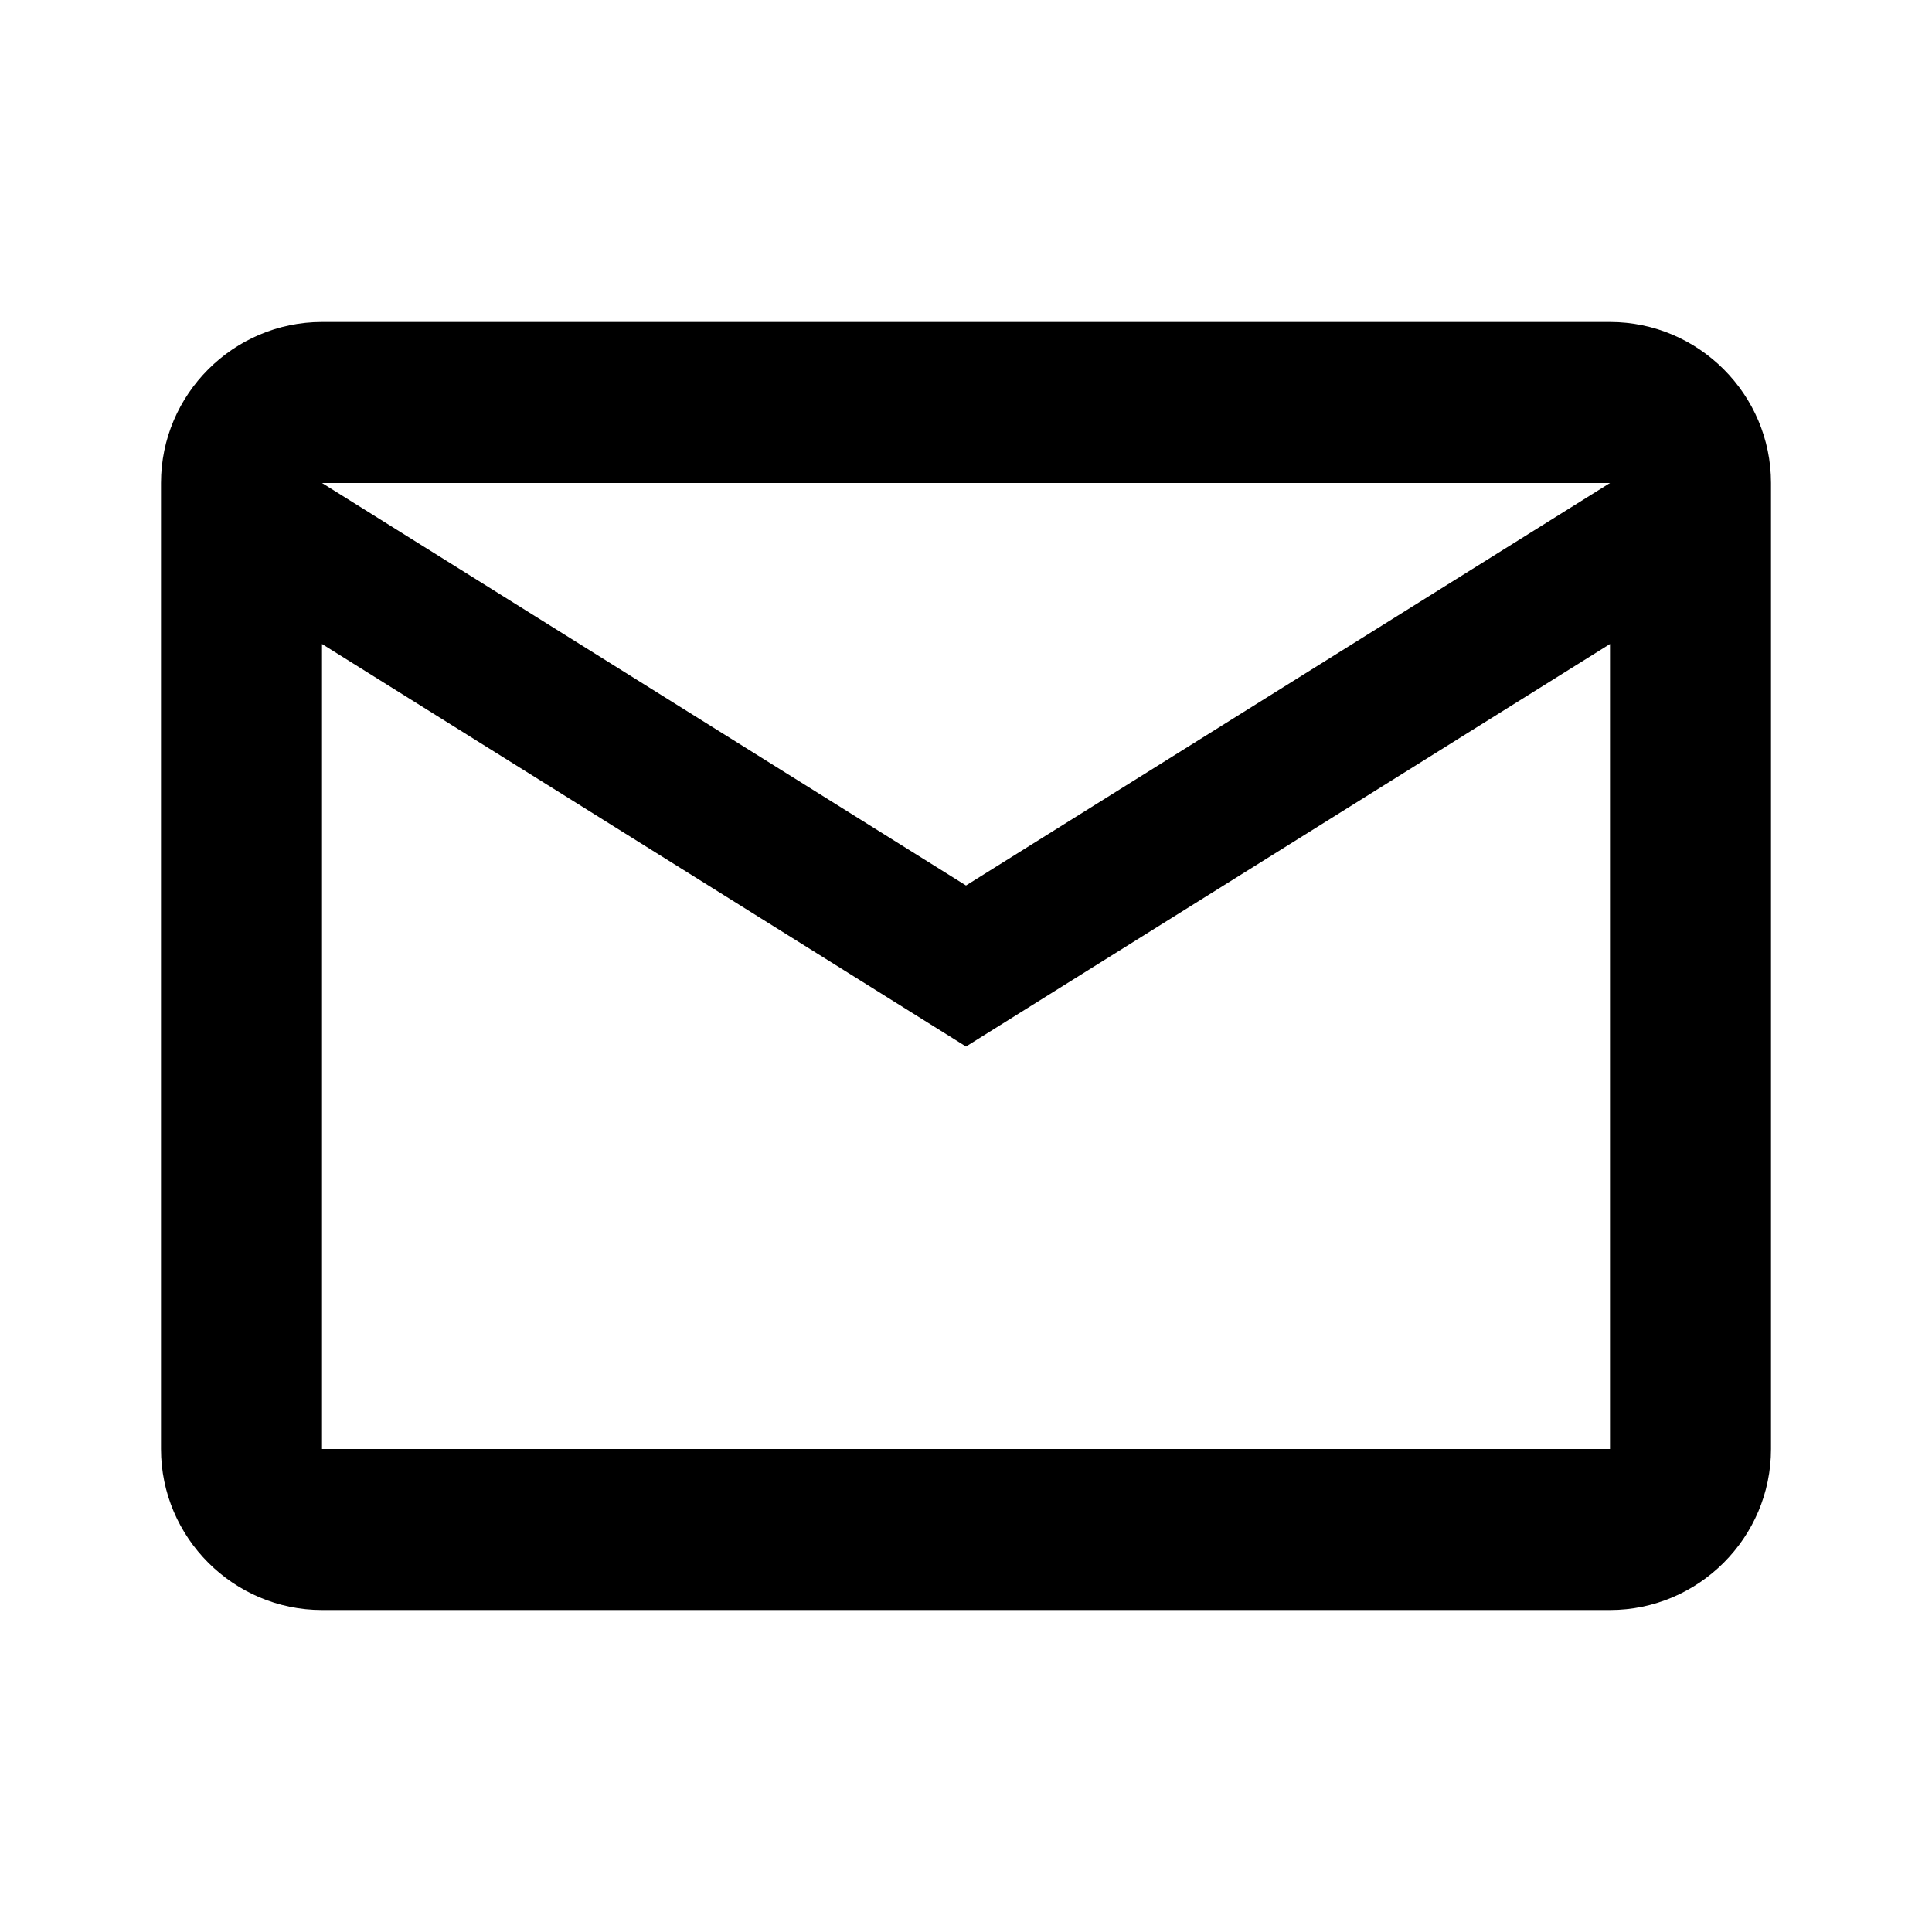
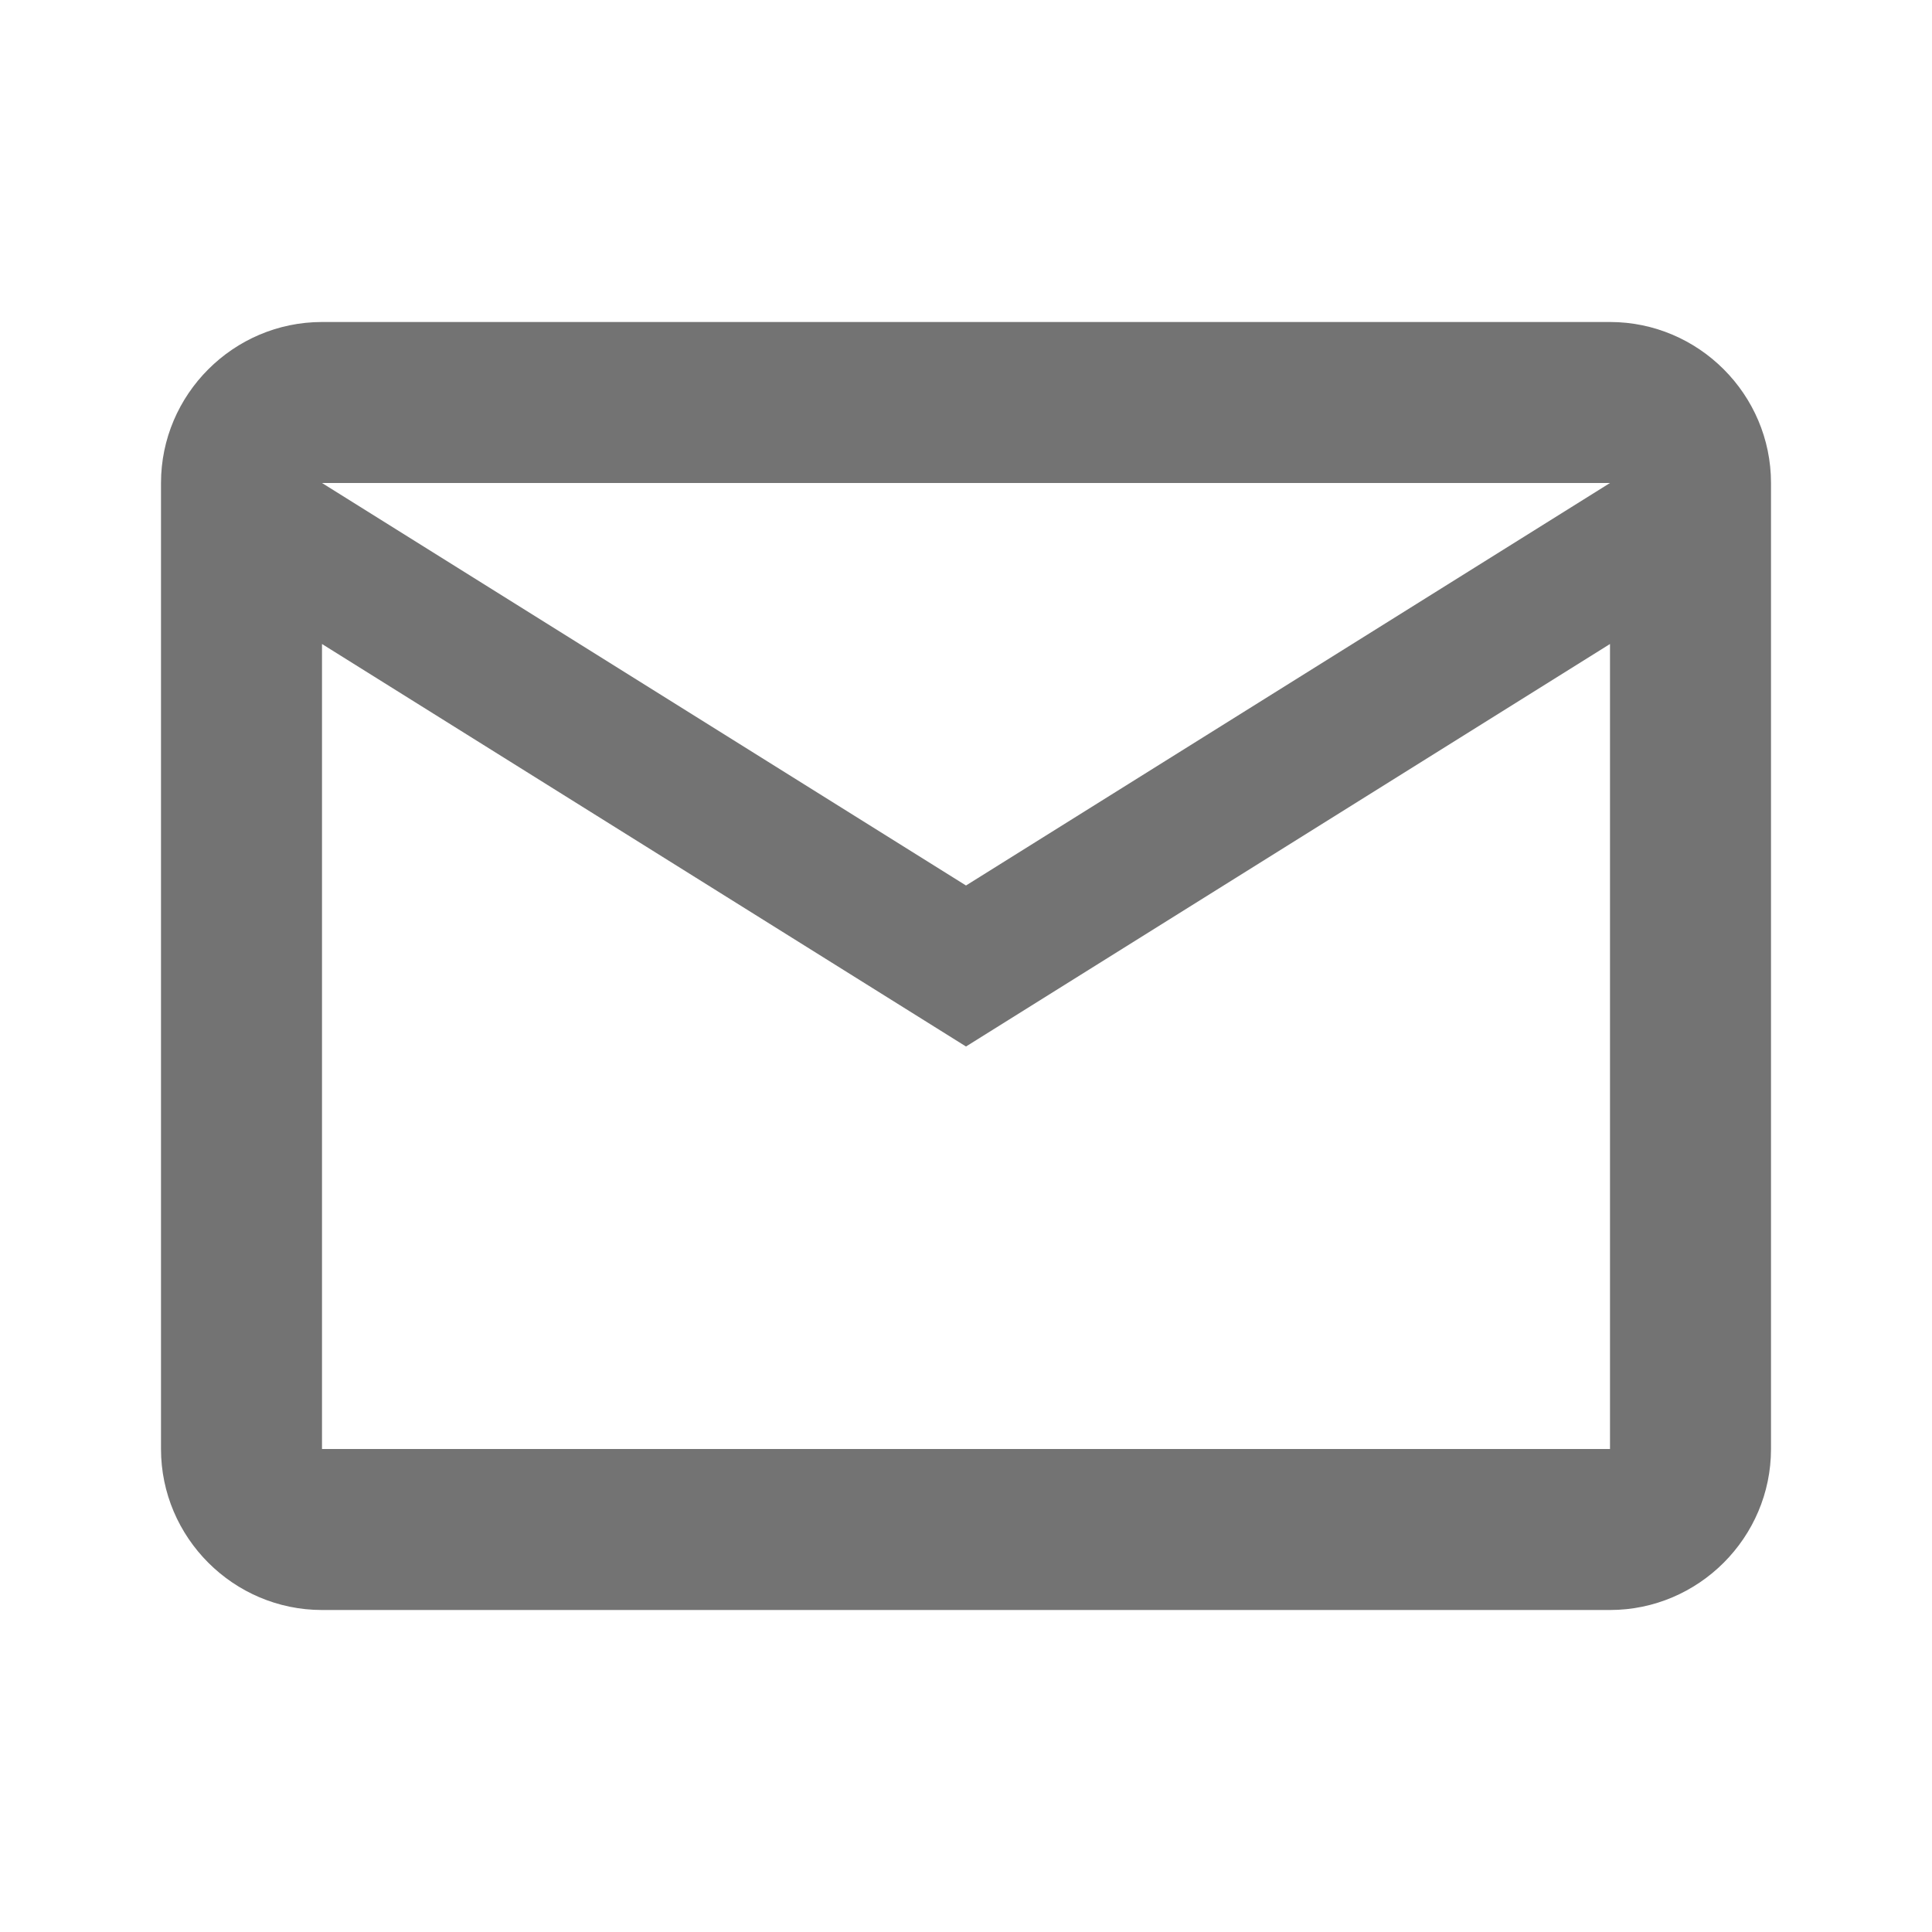
<svg class="MuiSvgIcon-root MuiSvgIcon-fontSizeMedium css-10dohqv" focusable="false" aria-hidden="true" viewBox="0 0 24 24" data-testid="EmailOutlinedIcon">
-   <path d="M22 6c0-1.1-.9-2-2-2H4c-1.1 0-2 .9-2 2v12c0 1.1.9 2 2 2h16c1.1 0 2-.9 2-2V6zm-2 0-8 5-8-5h16zm0 12H4V8l8 5 8-5v10z" />
+   <path d="M22 6c0-1.1-.9-2-2-2H4c-1.1 0-2 .9-2 2v12c0 1.1.9 2 2 2h16c1.1 0 2-.9 2-2V6zm-2 0-8 5-8-5h16zm0 12H4V8l8 5 8-5v10z" fill="#737373" />
</svg>
